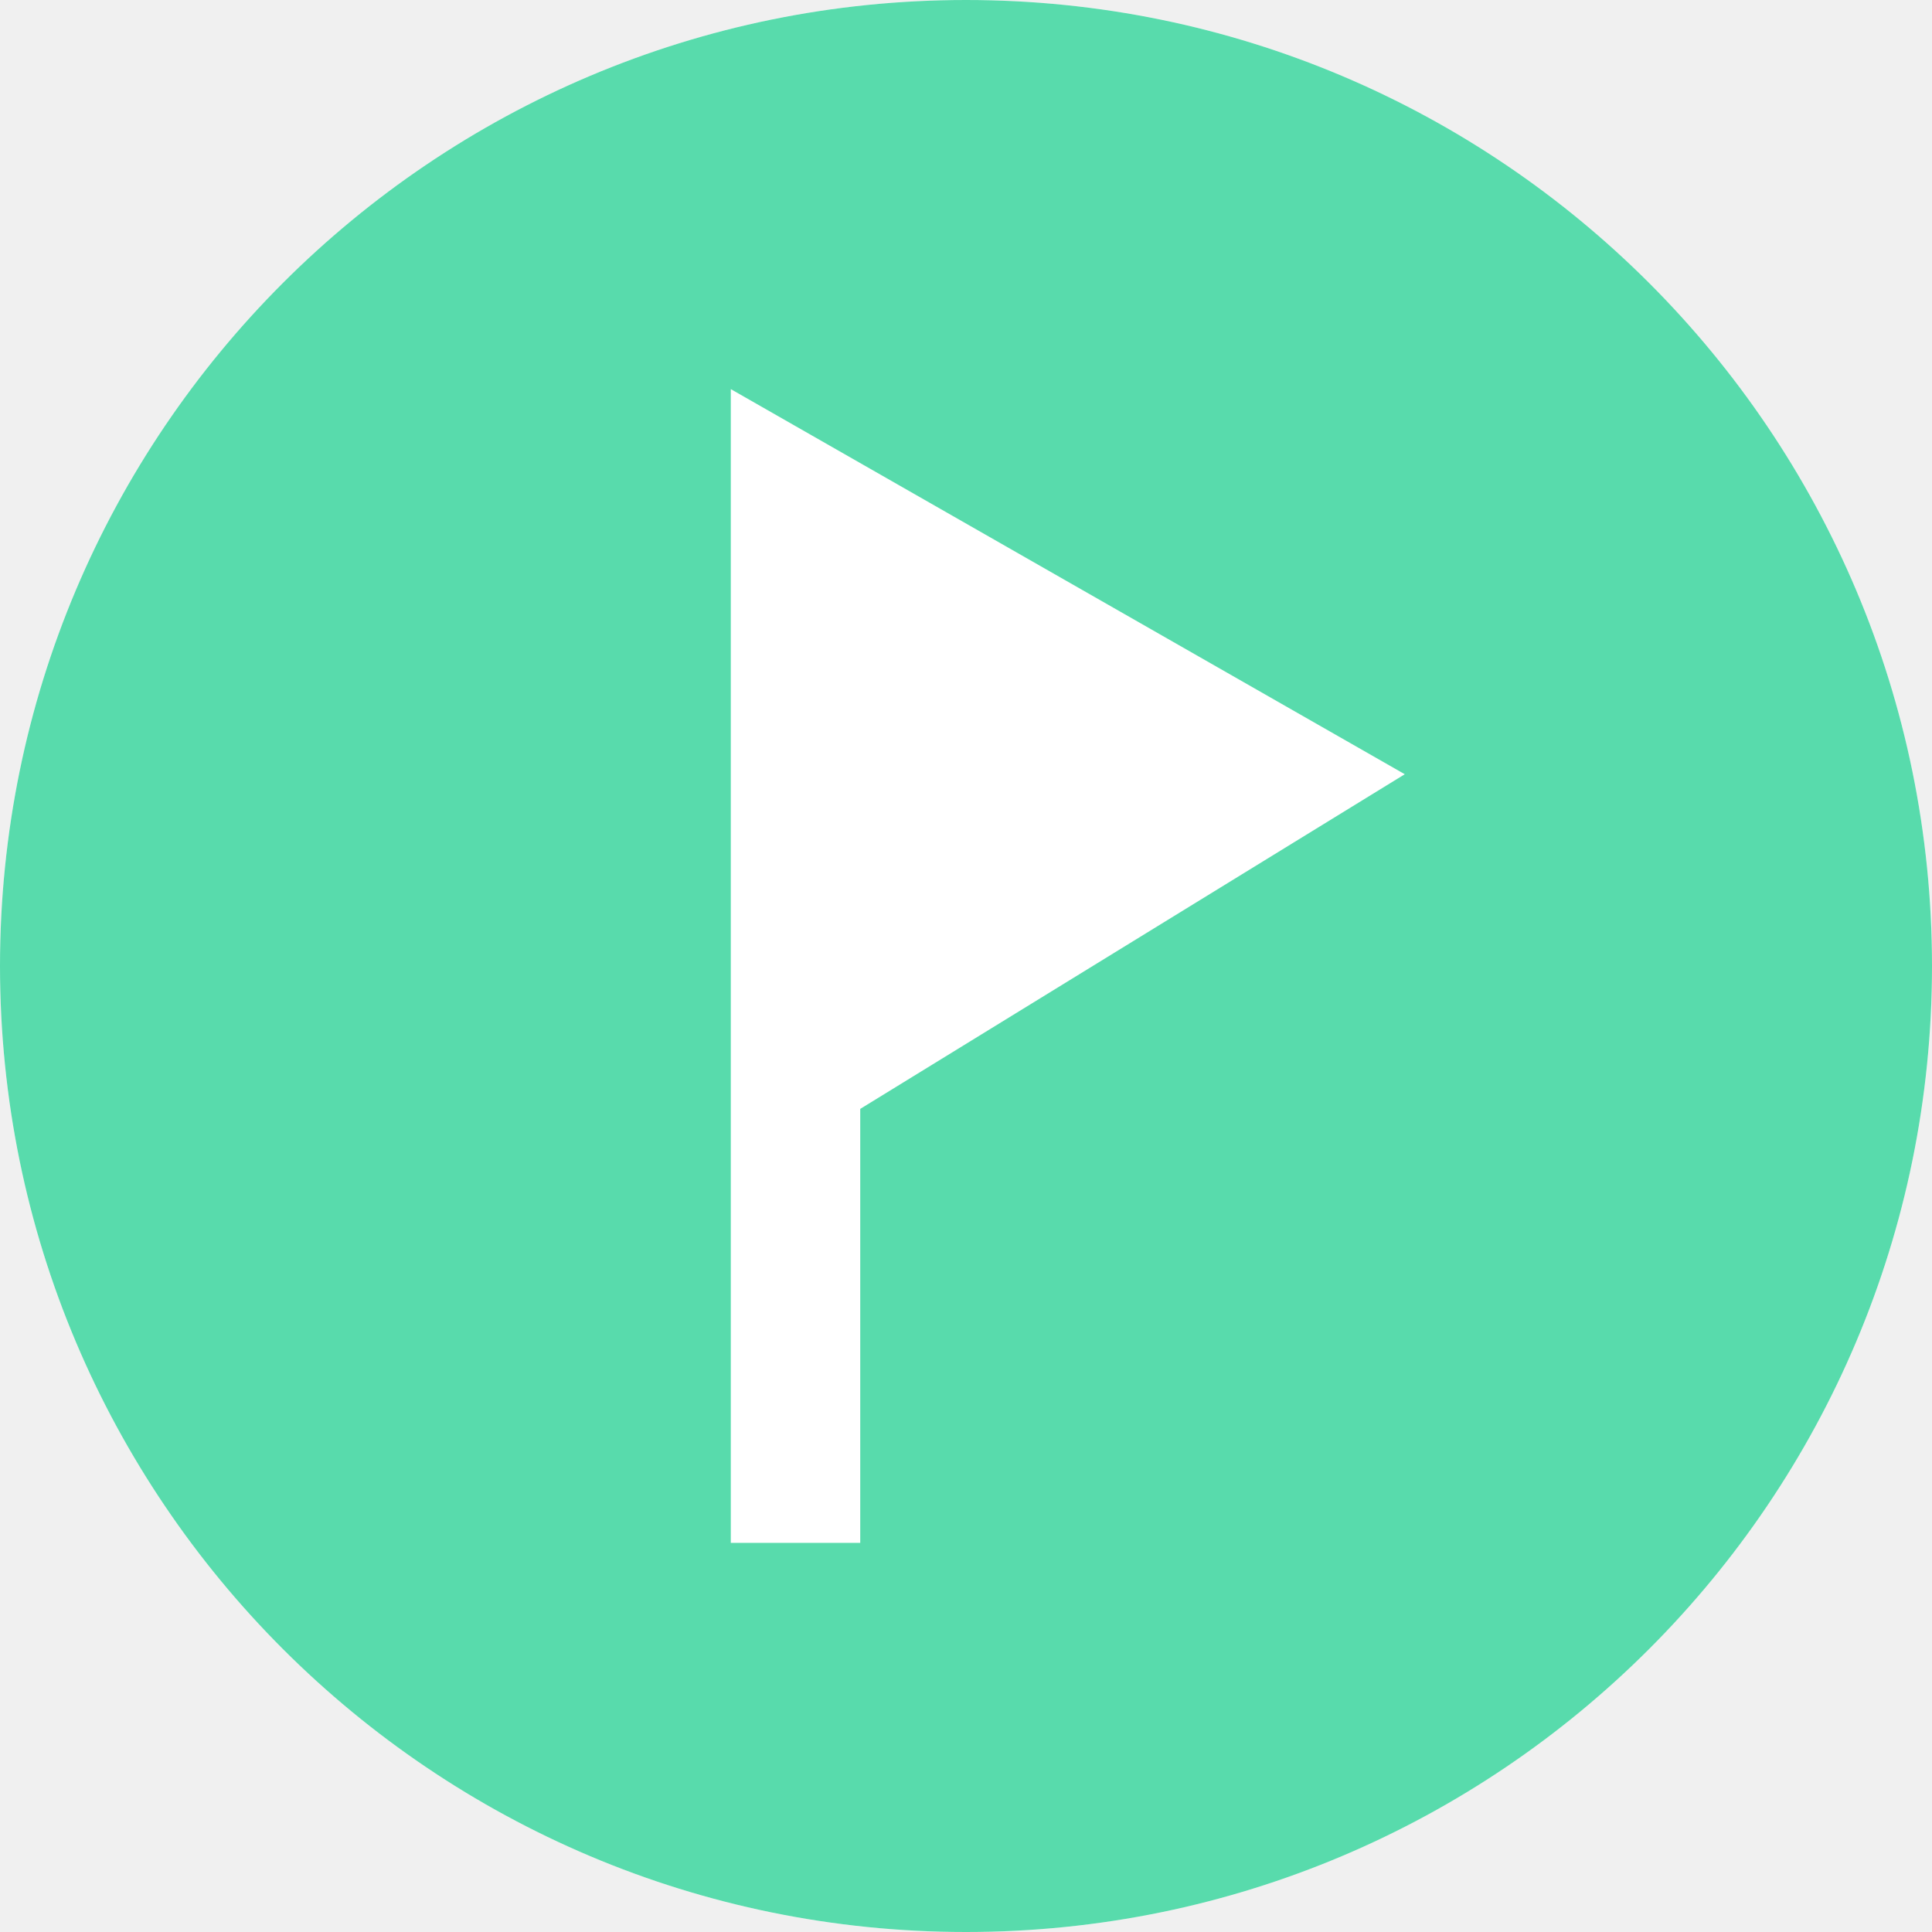
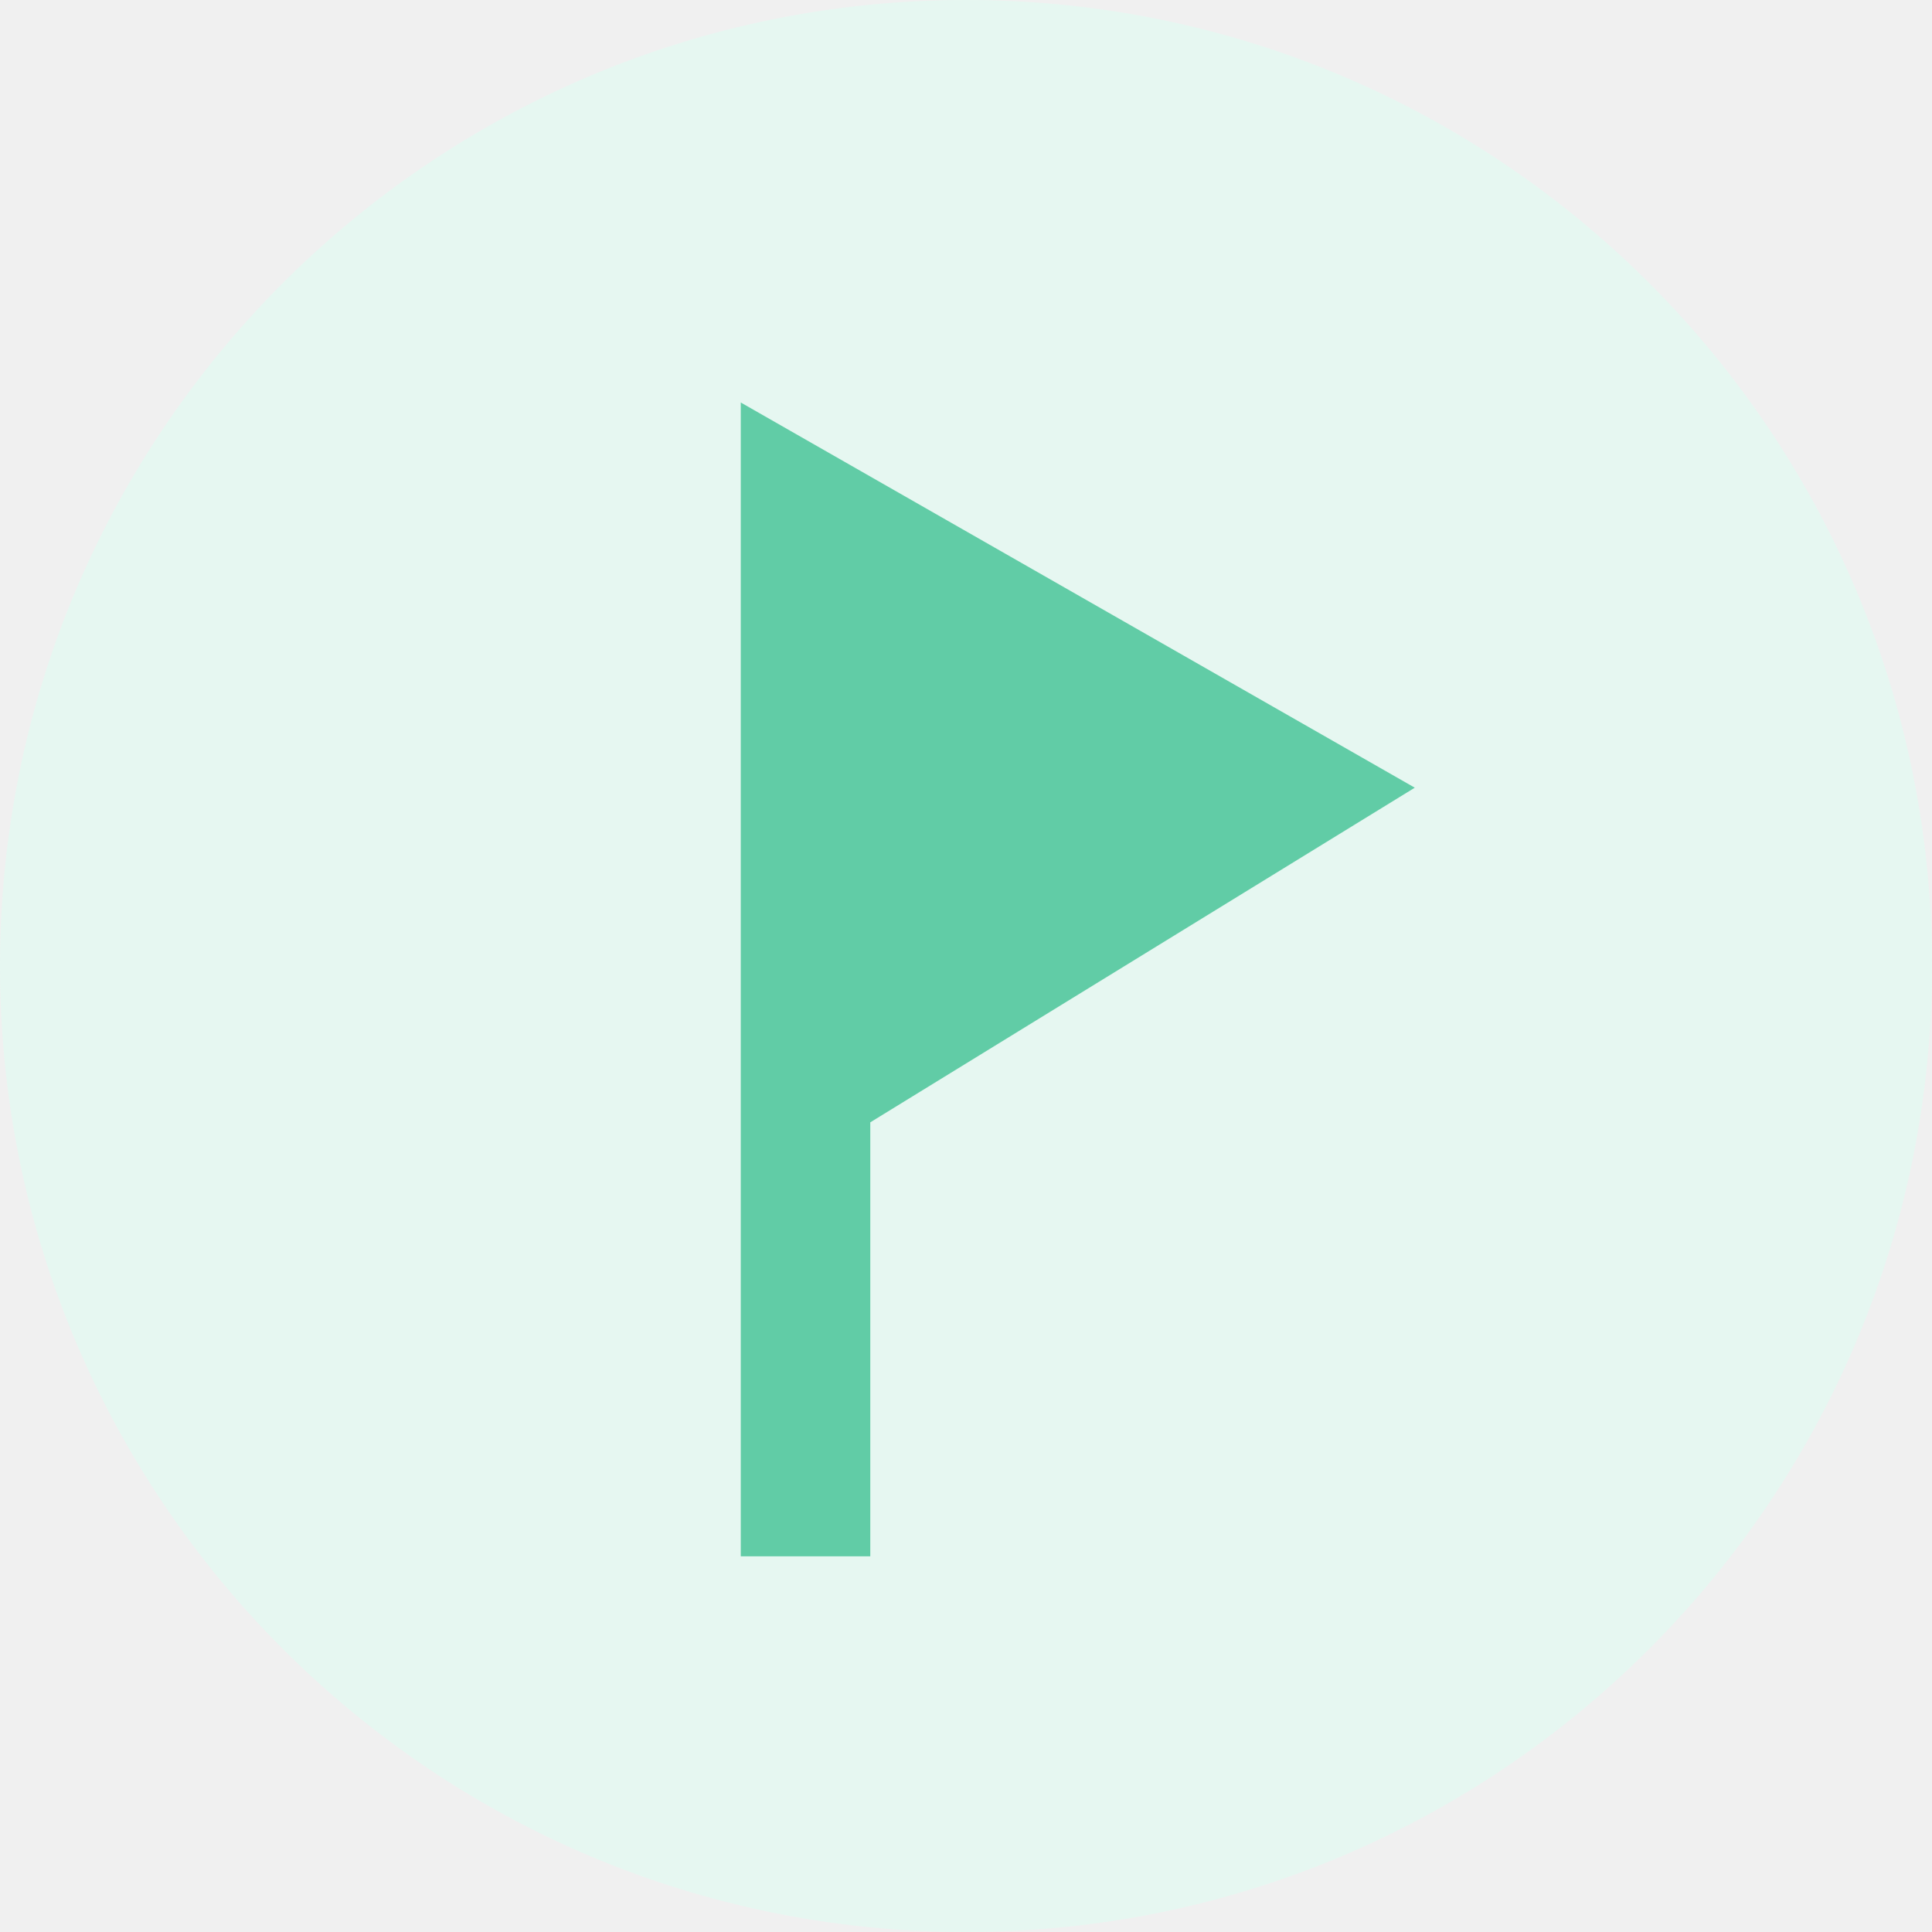
- <svg xmlns="http://www.w3.org/2000/svg" width="27" height="27" viewBox="0 0 27 27" fill="none">
-   <circle cx="13.5" cy="13.5" r="13.5" fill="white" />
-   <path fill-rule="evenodd" clip-rule="evenodd" d="M13.5 27C20.956 27 27 20.956 27 13.5C27 6.044 20.956 0 13.5 0C6.044 0 0 6.044 0 13.5C0 20.956 6.044 27 13.5 27ZM12.022 21.562H10.213V5.438L19.632 10.82L12.022 15.497V21.562Z" fill="#58DBAC" />
+ <svg xmlns="http://www.w3.org/2000/svg" width="24" height="24" viewBox="0 0 24 24" fill="none">
+   <circle cx="12" cy="12" r="12" fill="#E6F7F1" />
+   <path d="M9.202 5V19.333H10.811V13.942L17.575 9.785L9.202 5Z" fill="#61CCA6" />
</svg>
